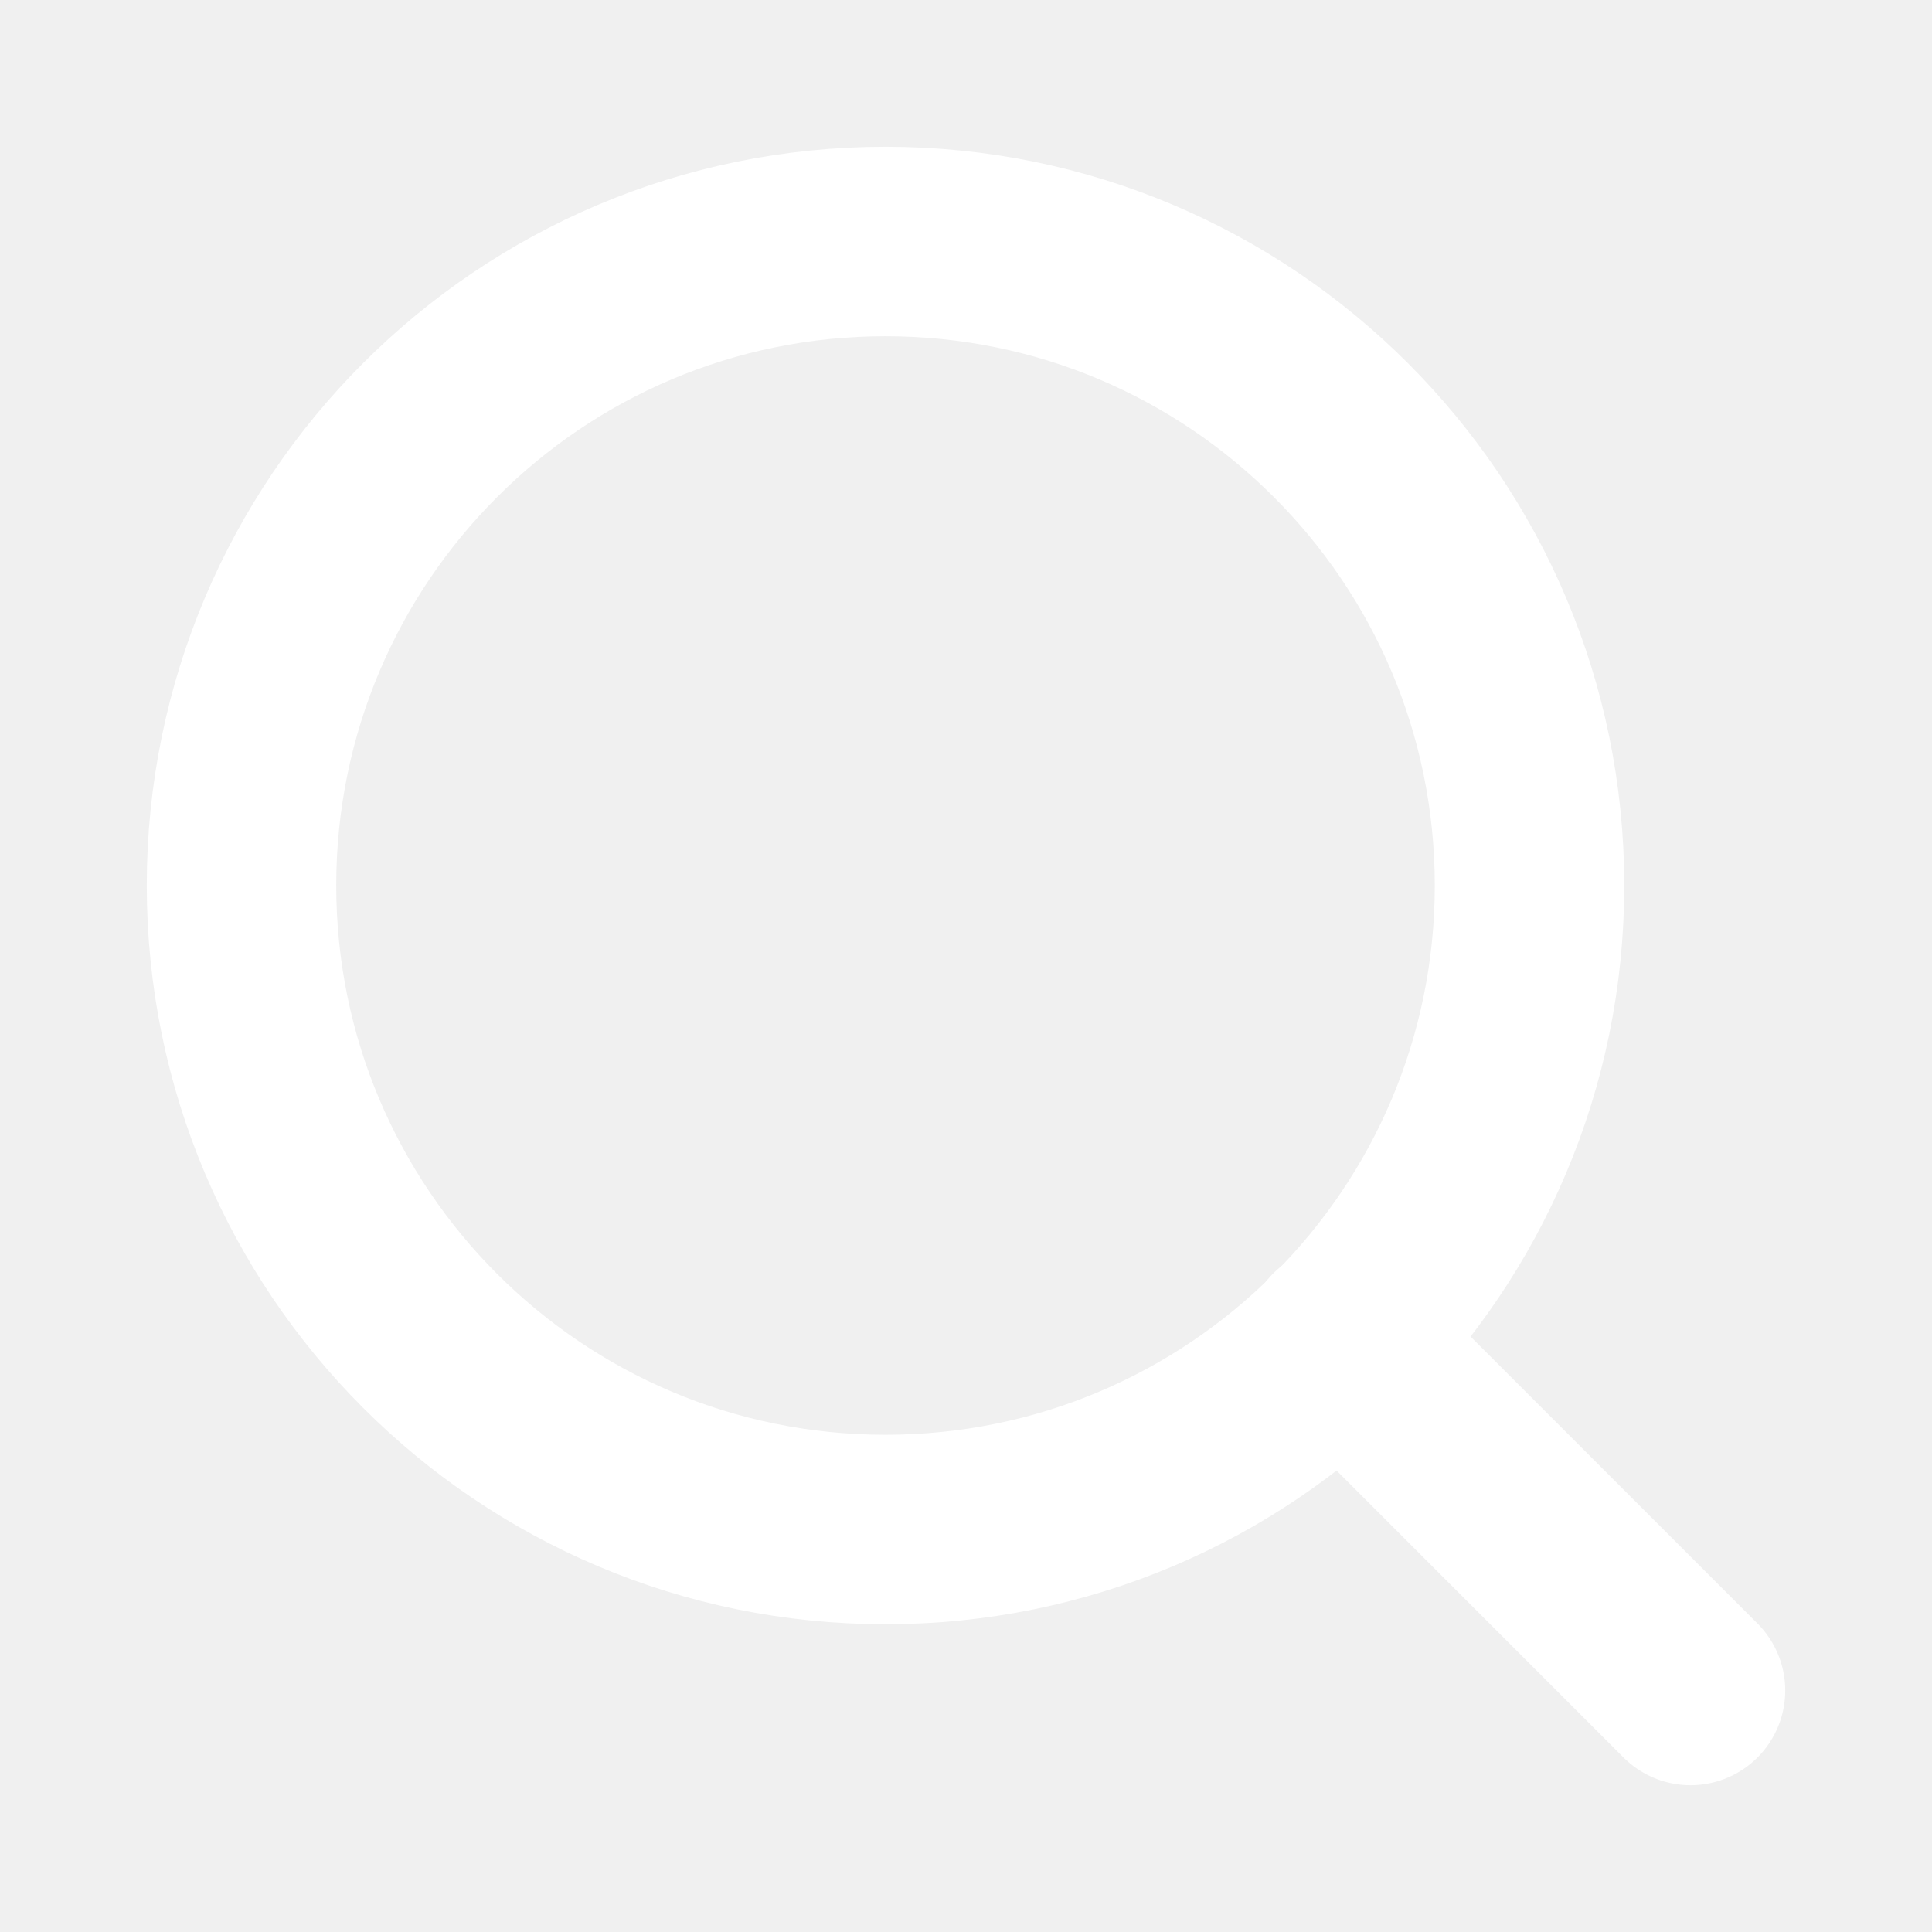
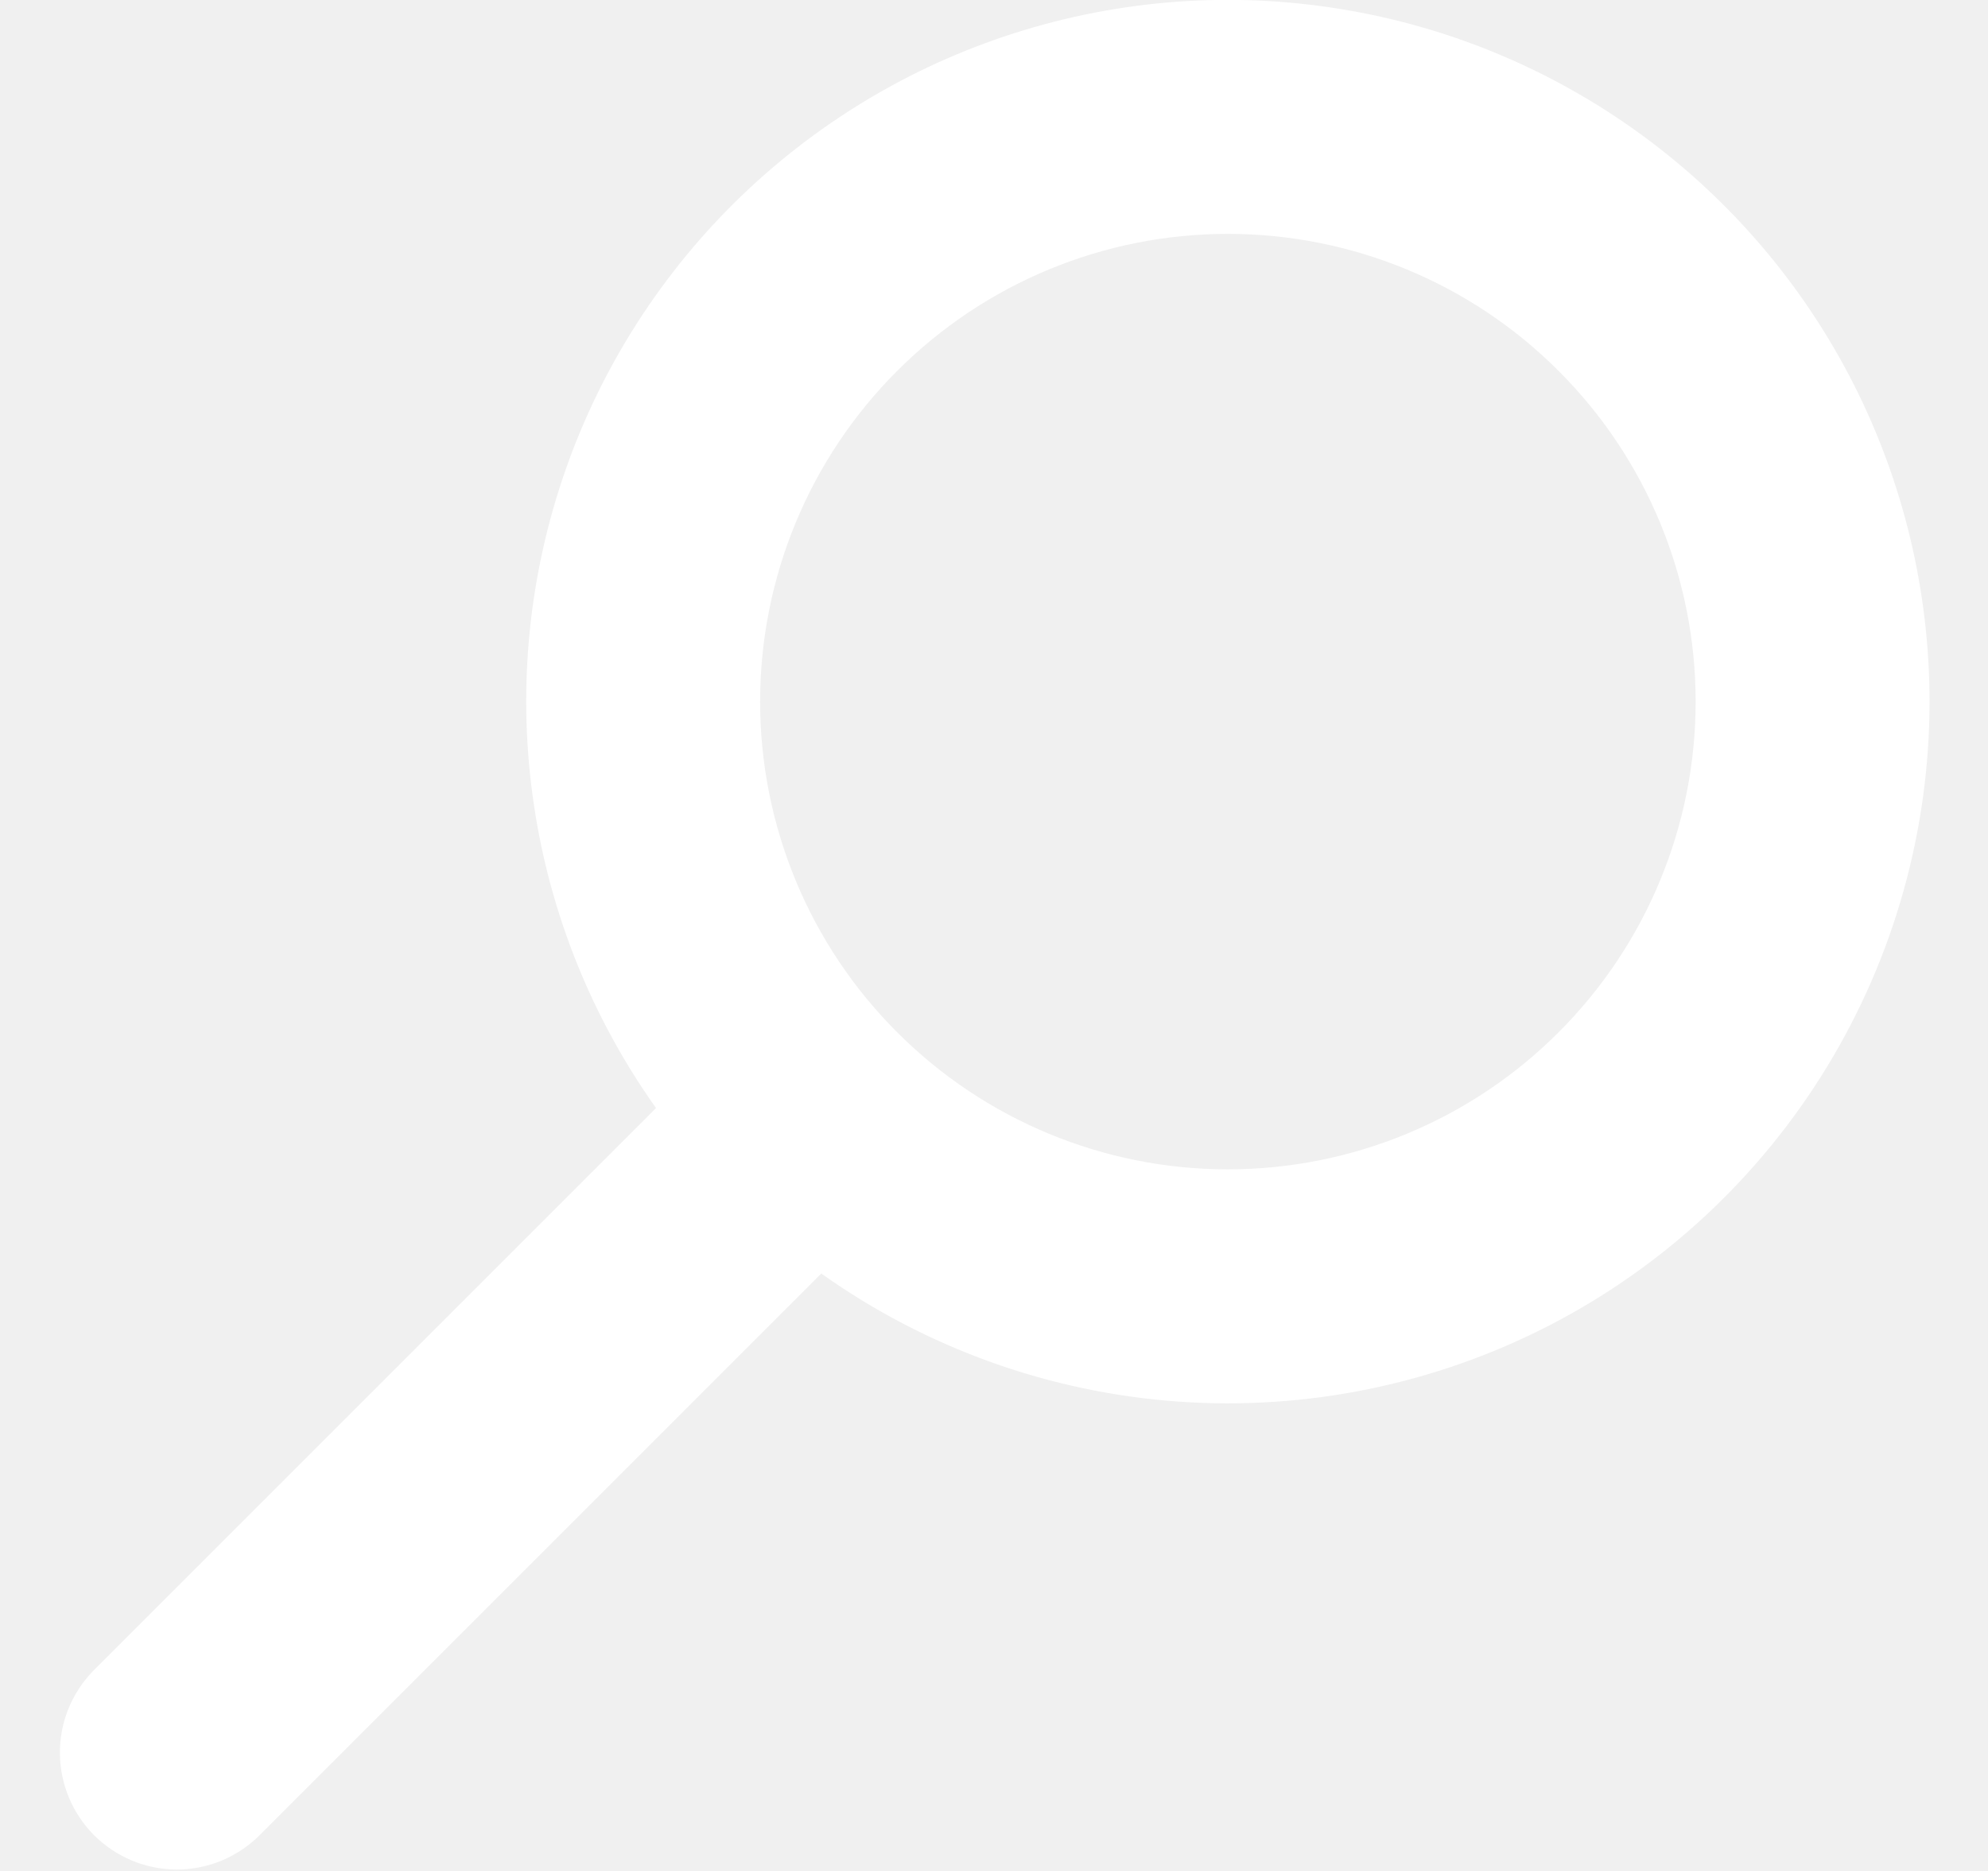
- <svg xmlns="http://www.w3.org/2000/svg" width="31" height="31" viewBox="0 0 31 31" fill="none">
-   <path d="M14.208 24.542C19.915 24.542 24.542 19.915 24.542 14.208C24.542 8.501 19.915 3.875 14.208 3.875C8.501 3.875 3.875 8.501 3.875 14.208C3.875 19.915 8.501 24.542 14.208 24.542Z" stroke="white" stroke-width="3.04" stroke-linecap="round" stroke-linejoin="round" />
-   <path d="M27.125 27.125L21.506 21.506" stroke="white" stroke-width="3.04" stroke-linecap="round" stroke-linejoin="round" />
+ <svg xmlns="http://www.w3.org/2000/svg" width="17" height="16" viewBox="0 0 17 16" fill="none">
+   <path fill-rule="evenodd" clip-rule="evenodd" d="M10.5 2C11.561 2 12.578 2.421 13.328 3.172C14.079 3.922 14.5 4.939 14.5 6C14.5 7.061 14.079 8.078 13.328 8.828C12.578 9.579 11.561 10 10.5 10C9.439 10 8.422 9.579 7.672 8.828C6.921 8.078 6.5 7.061 6.5 6C6.5 4.939 6.921 3.922 7.672 3.172C8.422 2.421 9.439 2 10.5 2ZM16.5 6C16.5 5.056 16.277 4.125 15.85 3.283C15.422 2.441 14.802 1.712 14.04 1.155C13.277 0.597 12.394 0.228 11.462 0.077C10.53 -0.075 9.575 -0.004 8.676 0.283C7.776 0.57 6.957 1.066 6.285 1.729C5.613 2.393 5.107 3.205 4.808 4.101C4.509 4.997 4.426 5.951 4.566 6.885C4.705 7.819 5.063 8.706 5.61 9.476L0.793 14.293C0.611 14.482 0.51 14.734 0.512 14.996C0.515 15.259 0.62 15.509 0.805 15.695C0.991 15.88 1.241 15.985 1.504 15.988C1.766 15.99 2.018 15.889 2.207 15.707L7.023 10.891C7.921 11.529 8.977 11.908 10.075 11.986C11.174 12.064 12.273 11.838 13.252 11.333C14.23 10.828 15.051 10.063 15.624 9.122C16.197 8.182 16.5 7.101 16.5 6Z" fill="white" />
</svg>
